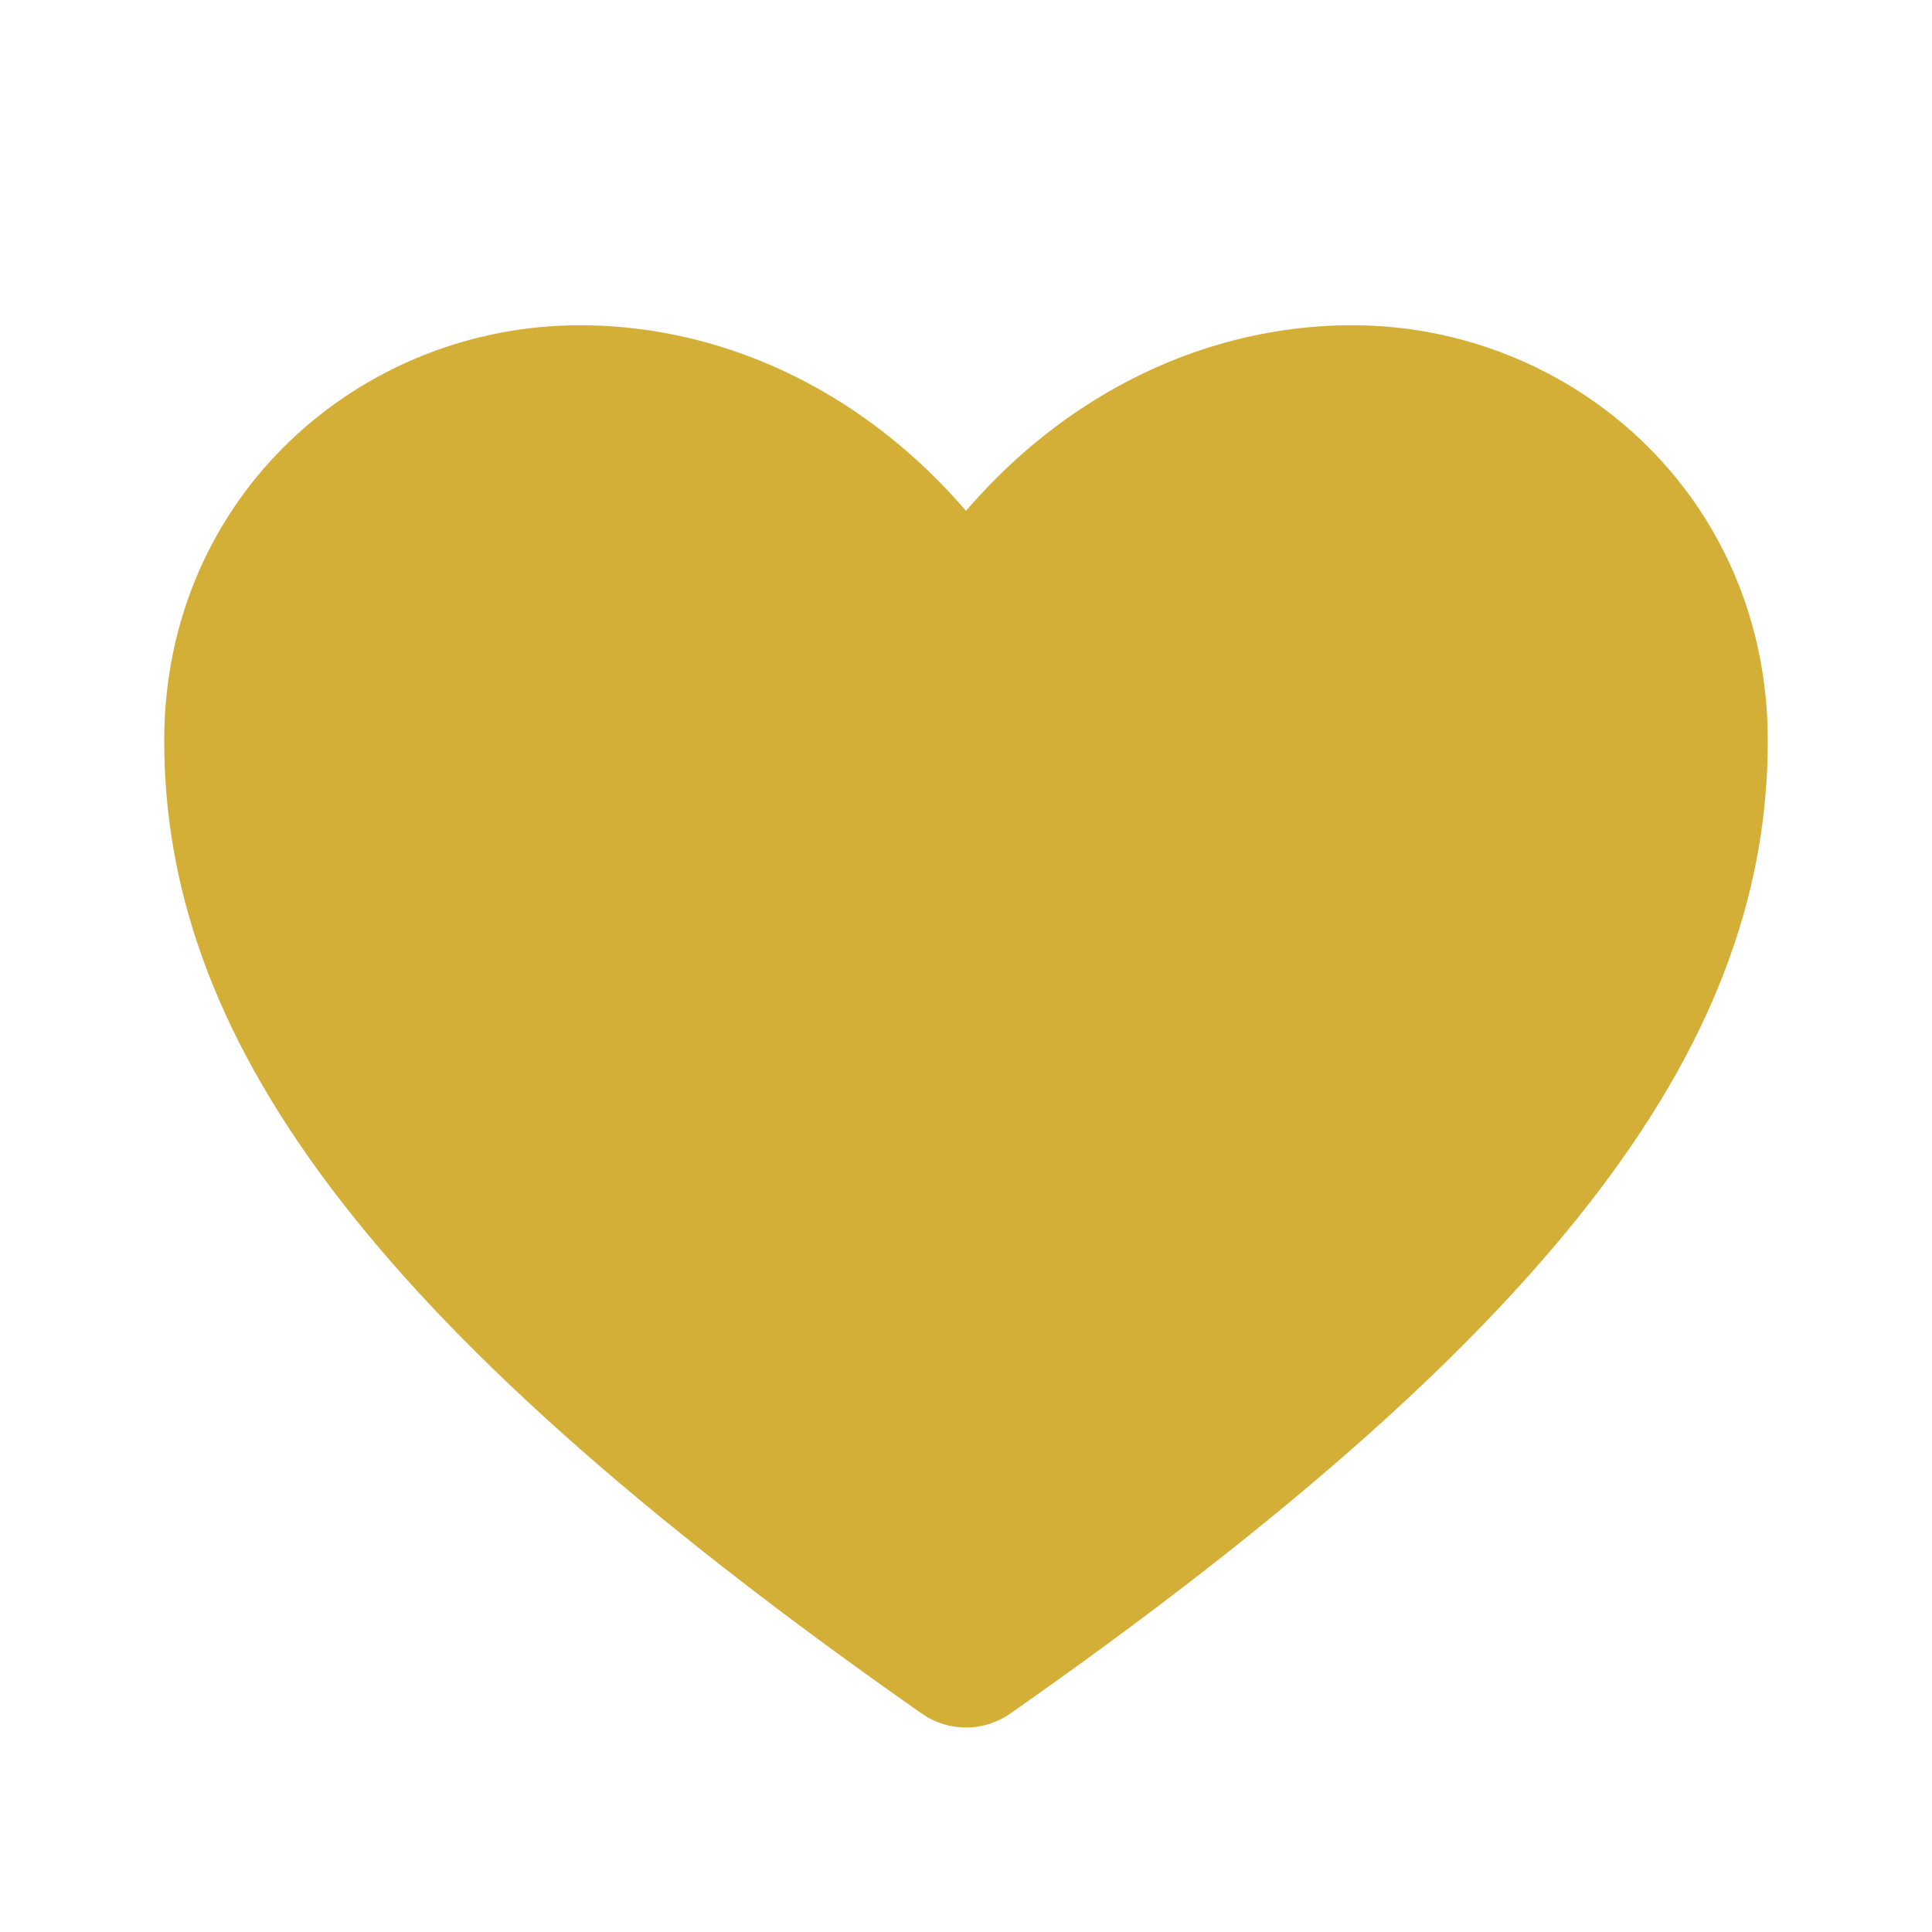
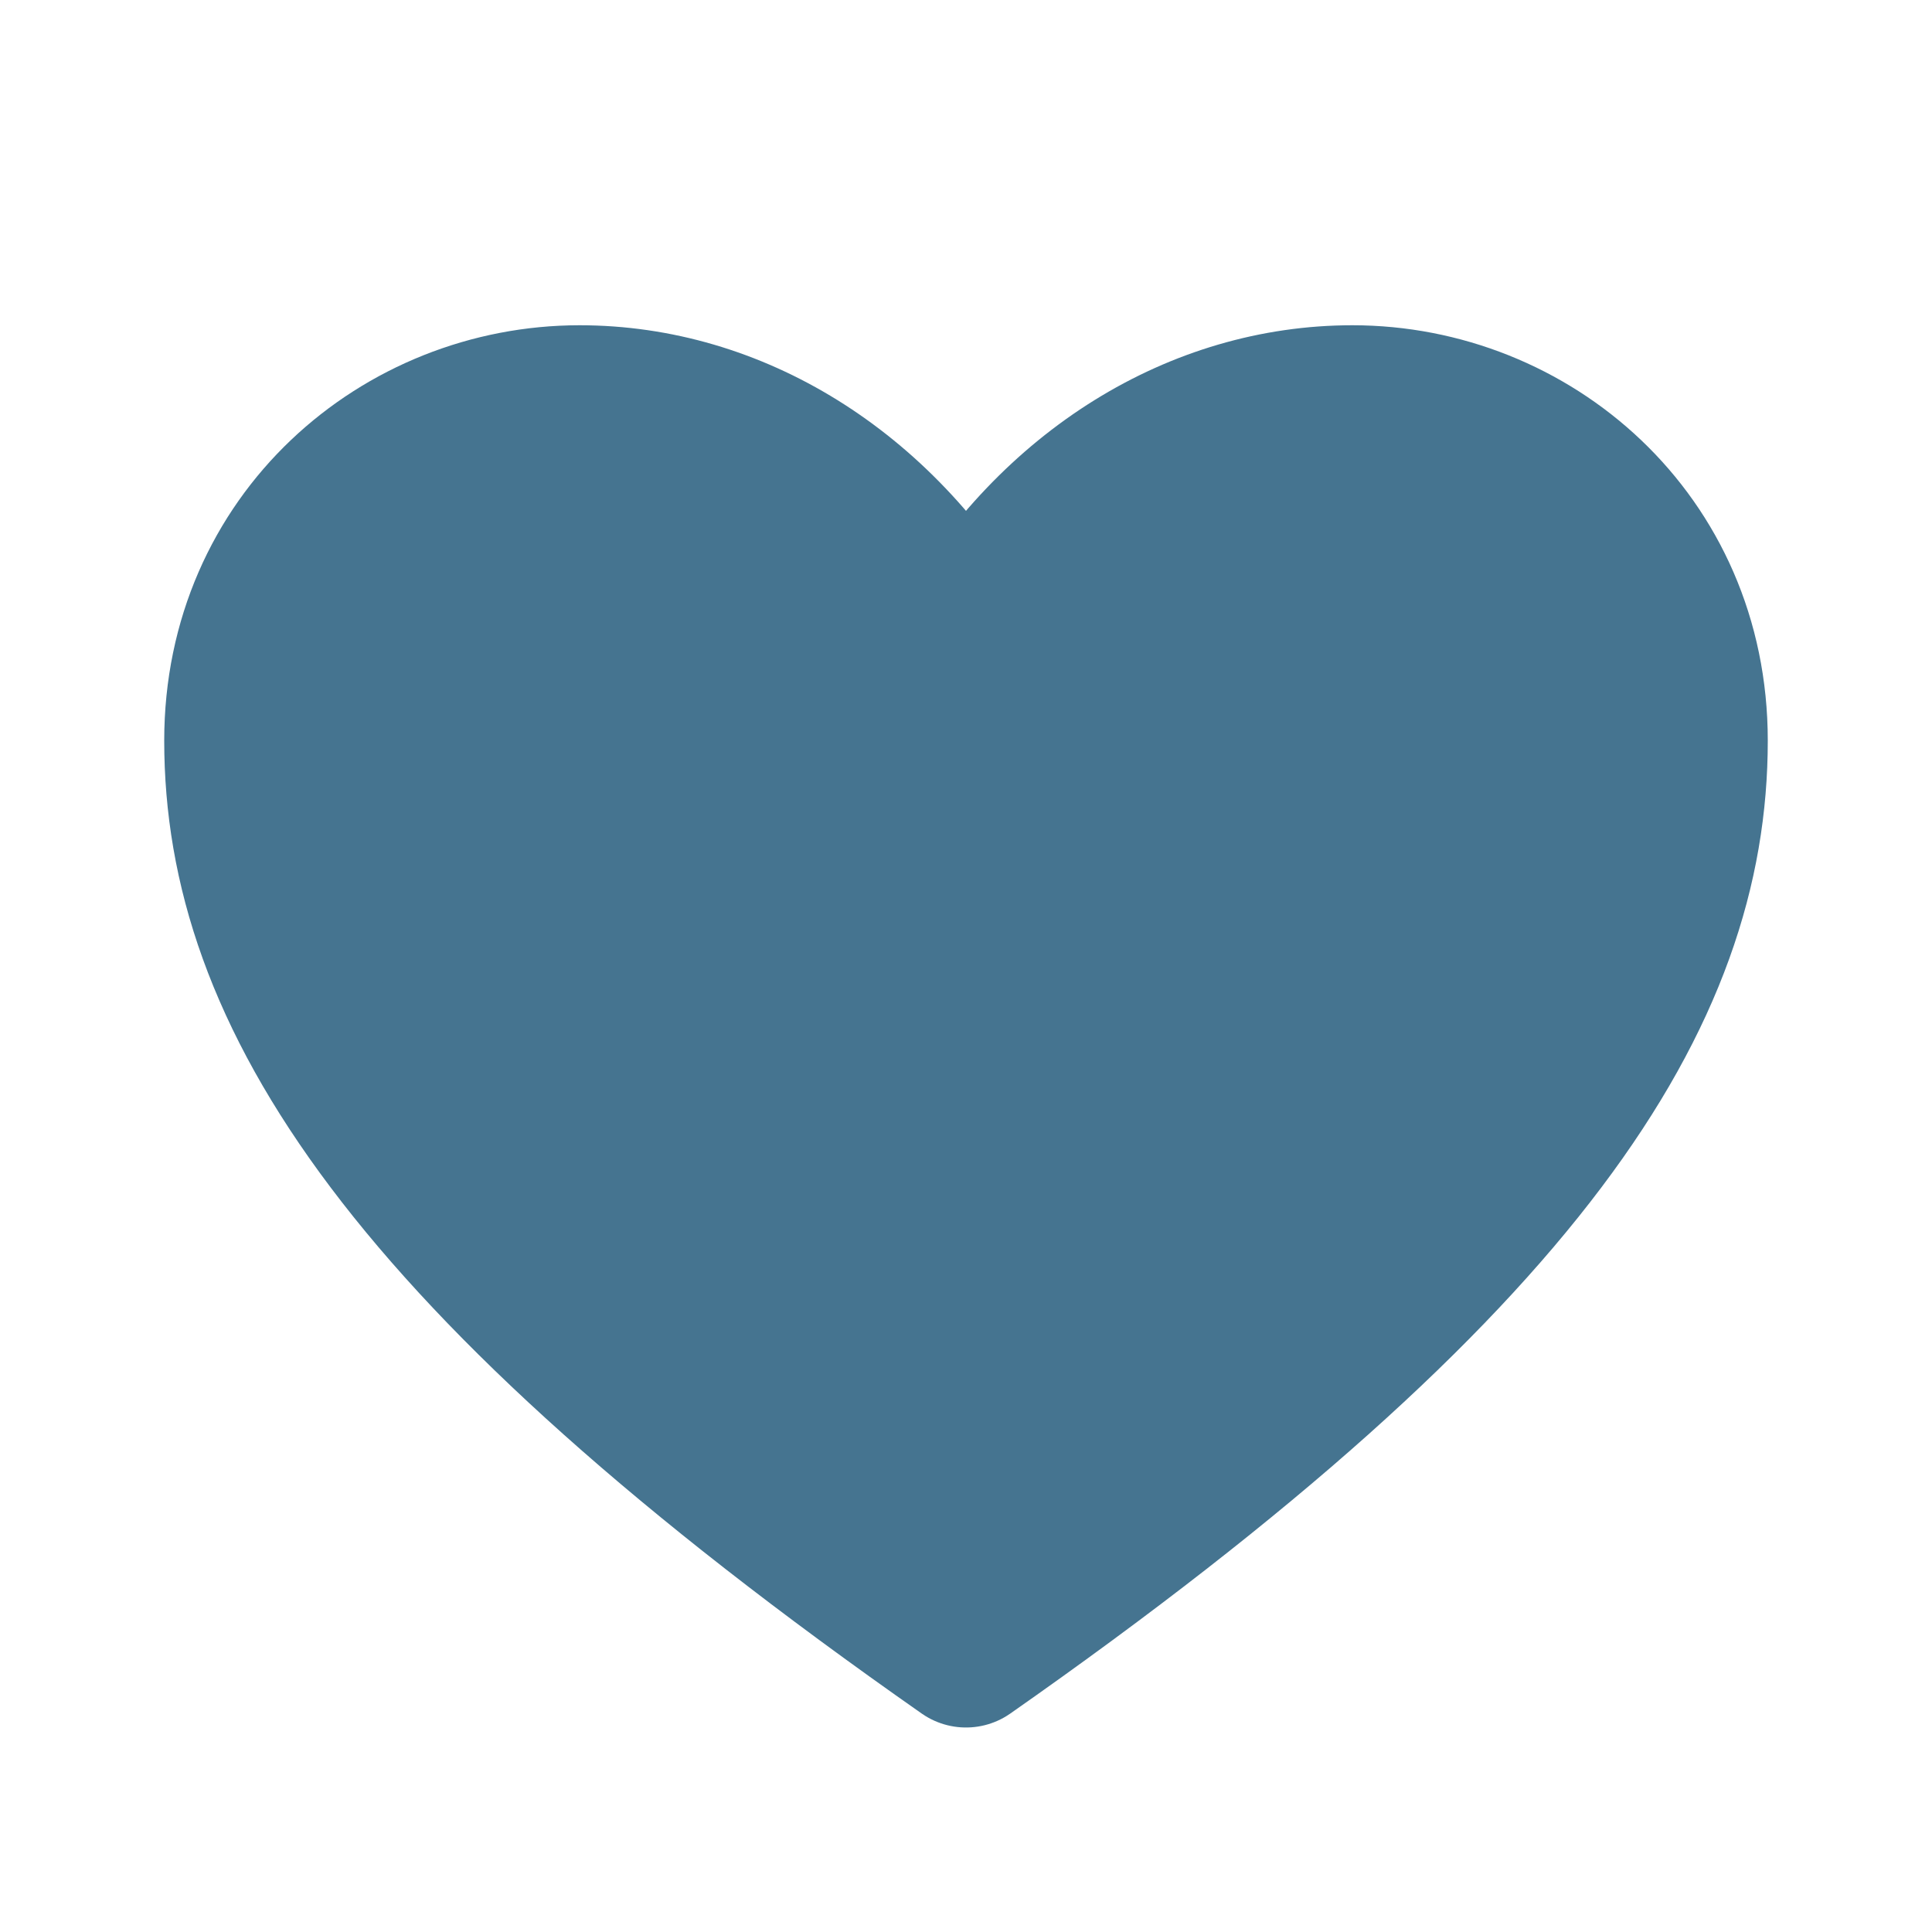
<svg xmlns="http://www.w3.org/2000/svg" preserveAspectRatio="none" overflow="visible" style="display: block;" width="20" height="20" viewBox="0 0 20 20" fill="none">
  <g id="CorazÃ³n">
-     <path id="Vector" d="M10 17.083C4.167 13 2.5 10.25 2.5 7.667C2.5 5.583 4.167 4.167 6 4.167C7.583 4.167 9.083 5.083 10 6.667C10.917 5.083 12.417 4.167 14 4.167C15.833 4.167 17.5 5.583 17.5 7.667C17.5 10.25 15.833 13 10 17.083Z" fill="#D4AF37" stroke-width="1.6" stroke-linecap="round" stroke-linejoin="round" stroke="#D4AF37" />
+     <path id="Vector" d="M10 17.083C4.167 13 2.5 10.25 2.5 7.667C2.5 5.583 4.167 4.167 6 4.167C7.583 4.167 9.083 5.083 10 6.667C10.917 5.083 12.417 4.167 14 4.167C15.833 4.167 17.5 5.583 17.5 7.667C17.5 10.25 15.833 13 10 17.083Z" fill="#457490" stroke-width="1.6" stroke-linecap="round" stroke-linejoin="round" stroke="#457490" />
  </g>
</svg>
